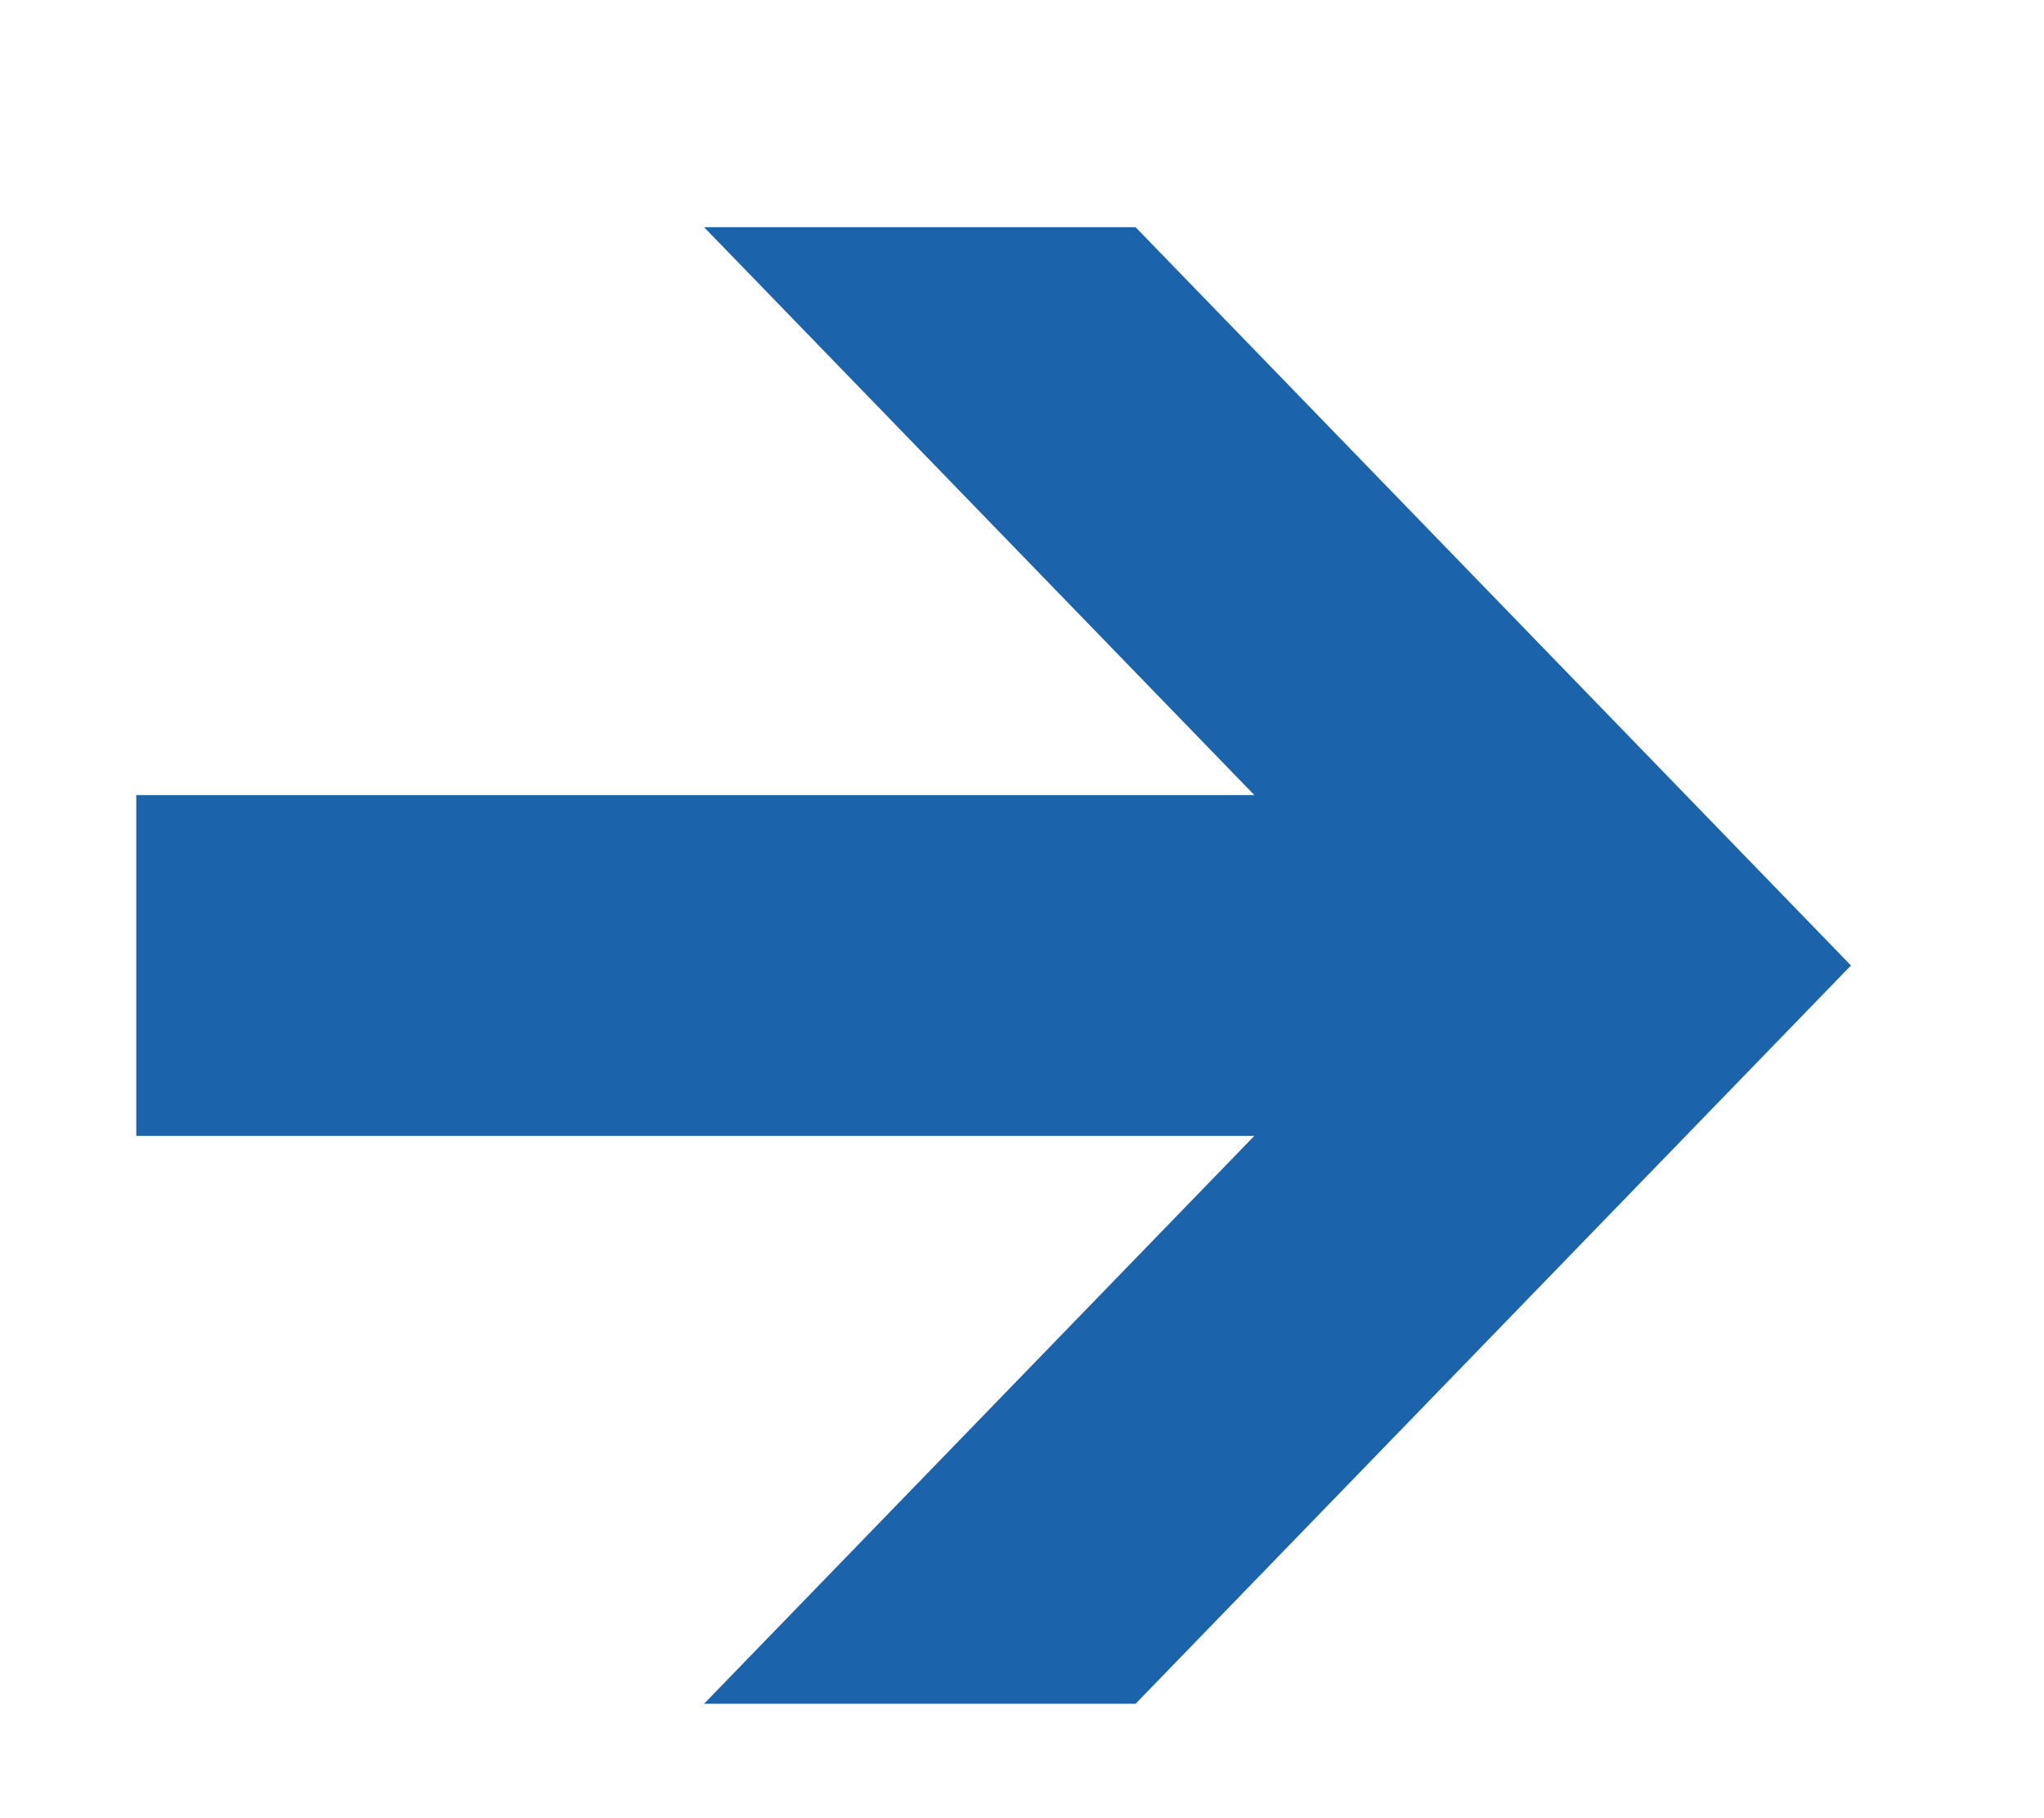
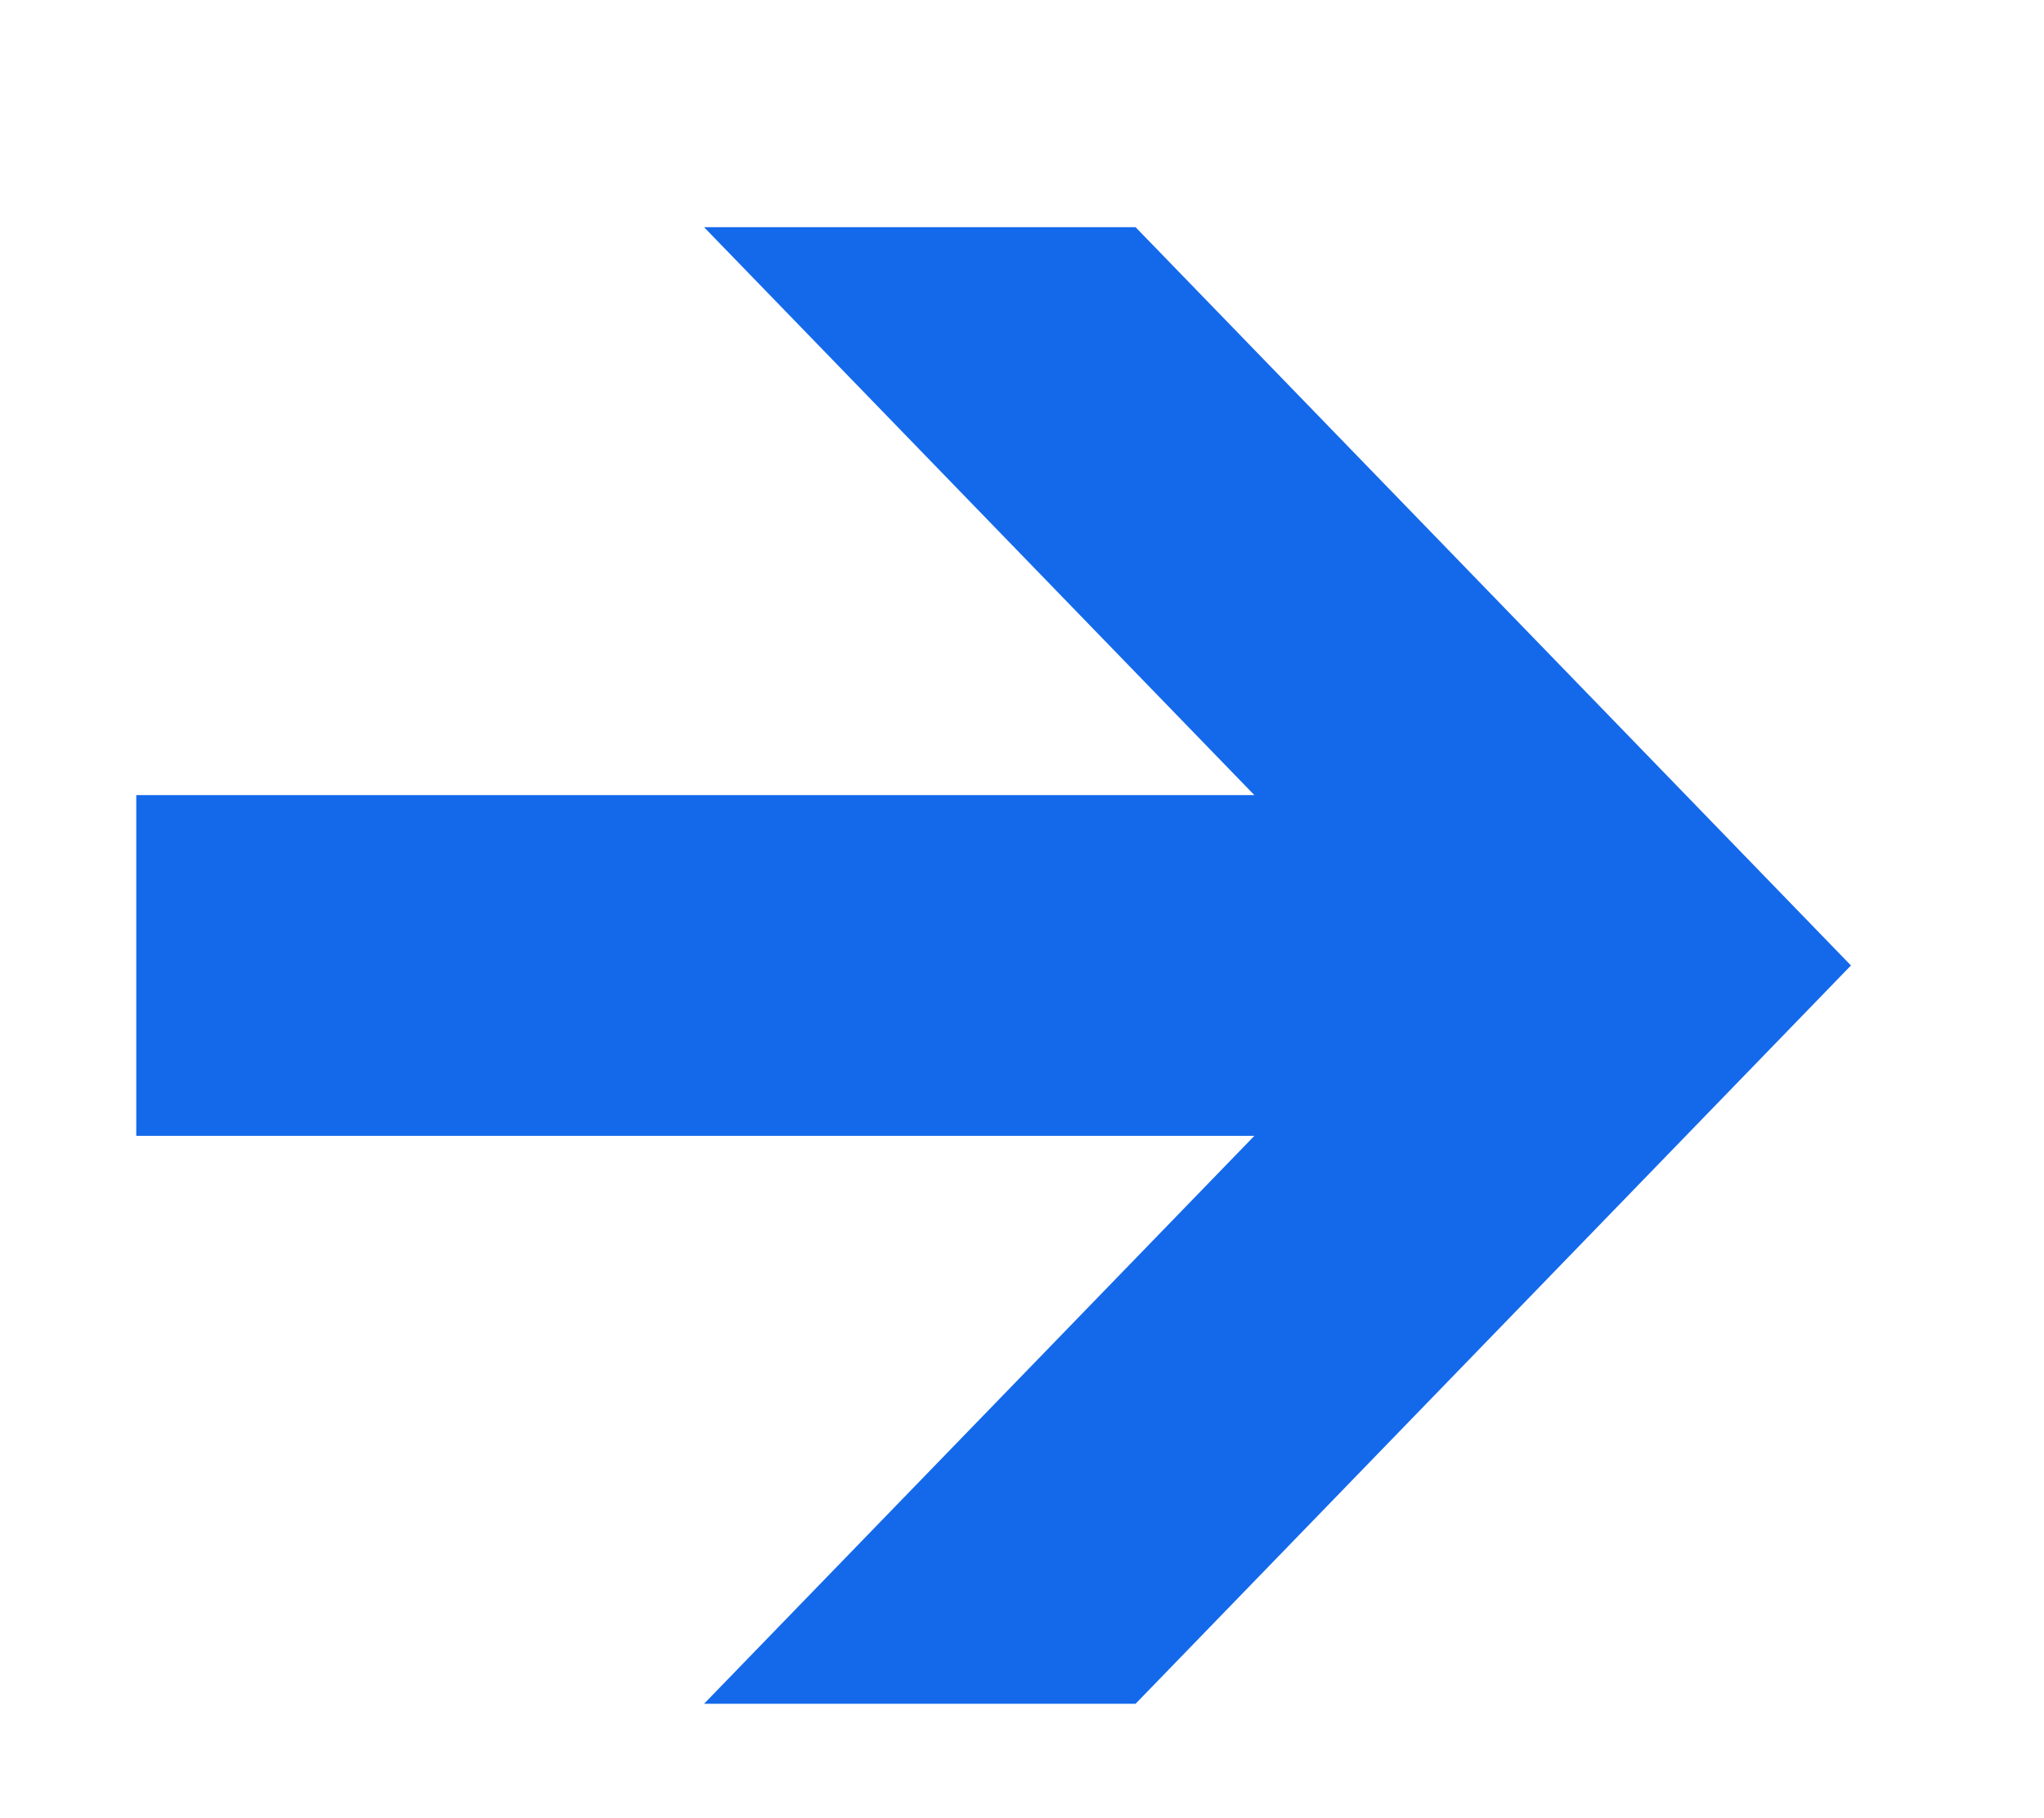
<svg xmlns="http://www.w3.org/2000/svg" version="1.1" id="Layer_1" x="0px" y="0px" viewBox="0 0 18 16" style="enable-background:new 0 0 18 16;" xml:space="preserve">
  <style type="text/css">
- 	.st0{fill:#1B63AA;}
+ 	.st0{fill:#1469EB;}
</style>
  <g id="XMLID_2_">
    <g id="XMLID_28_">
      <polygon id="XMLID_30_" class="st0" points="10,2 6.2,2 12.5,8.5 6.2,15 10,15 16.3,8.5   " />
      <rect id="XMLID_29_" x="1.2" y="7" class="st0" width="13" height="3" />
    </g>
  </g>
</svg>
